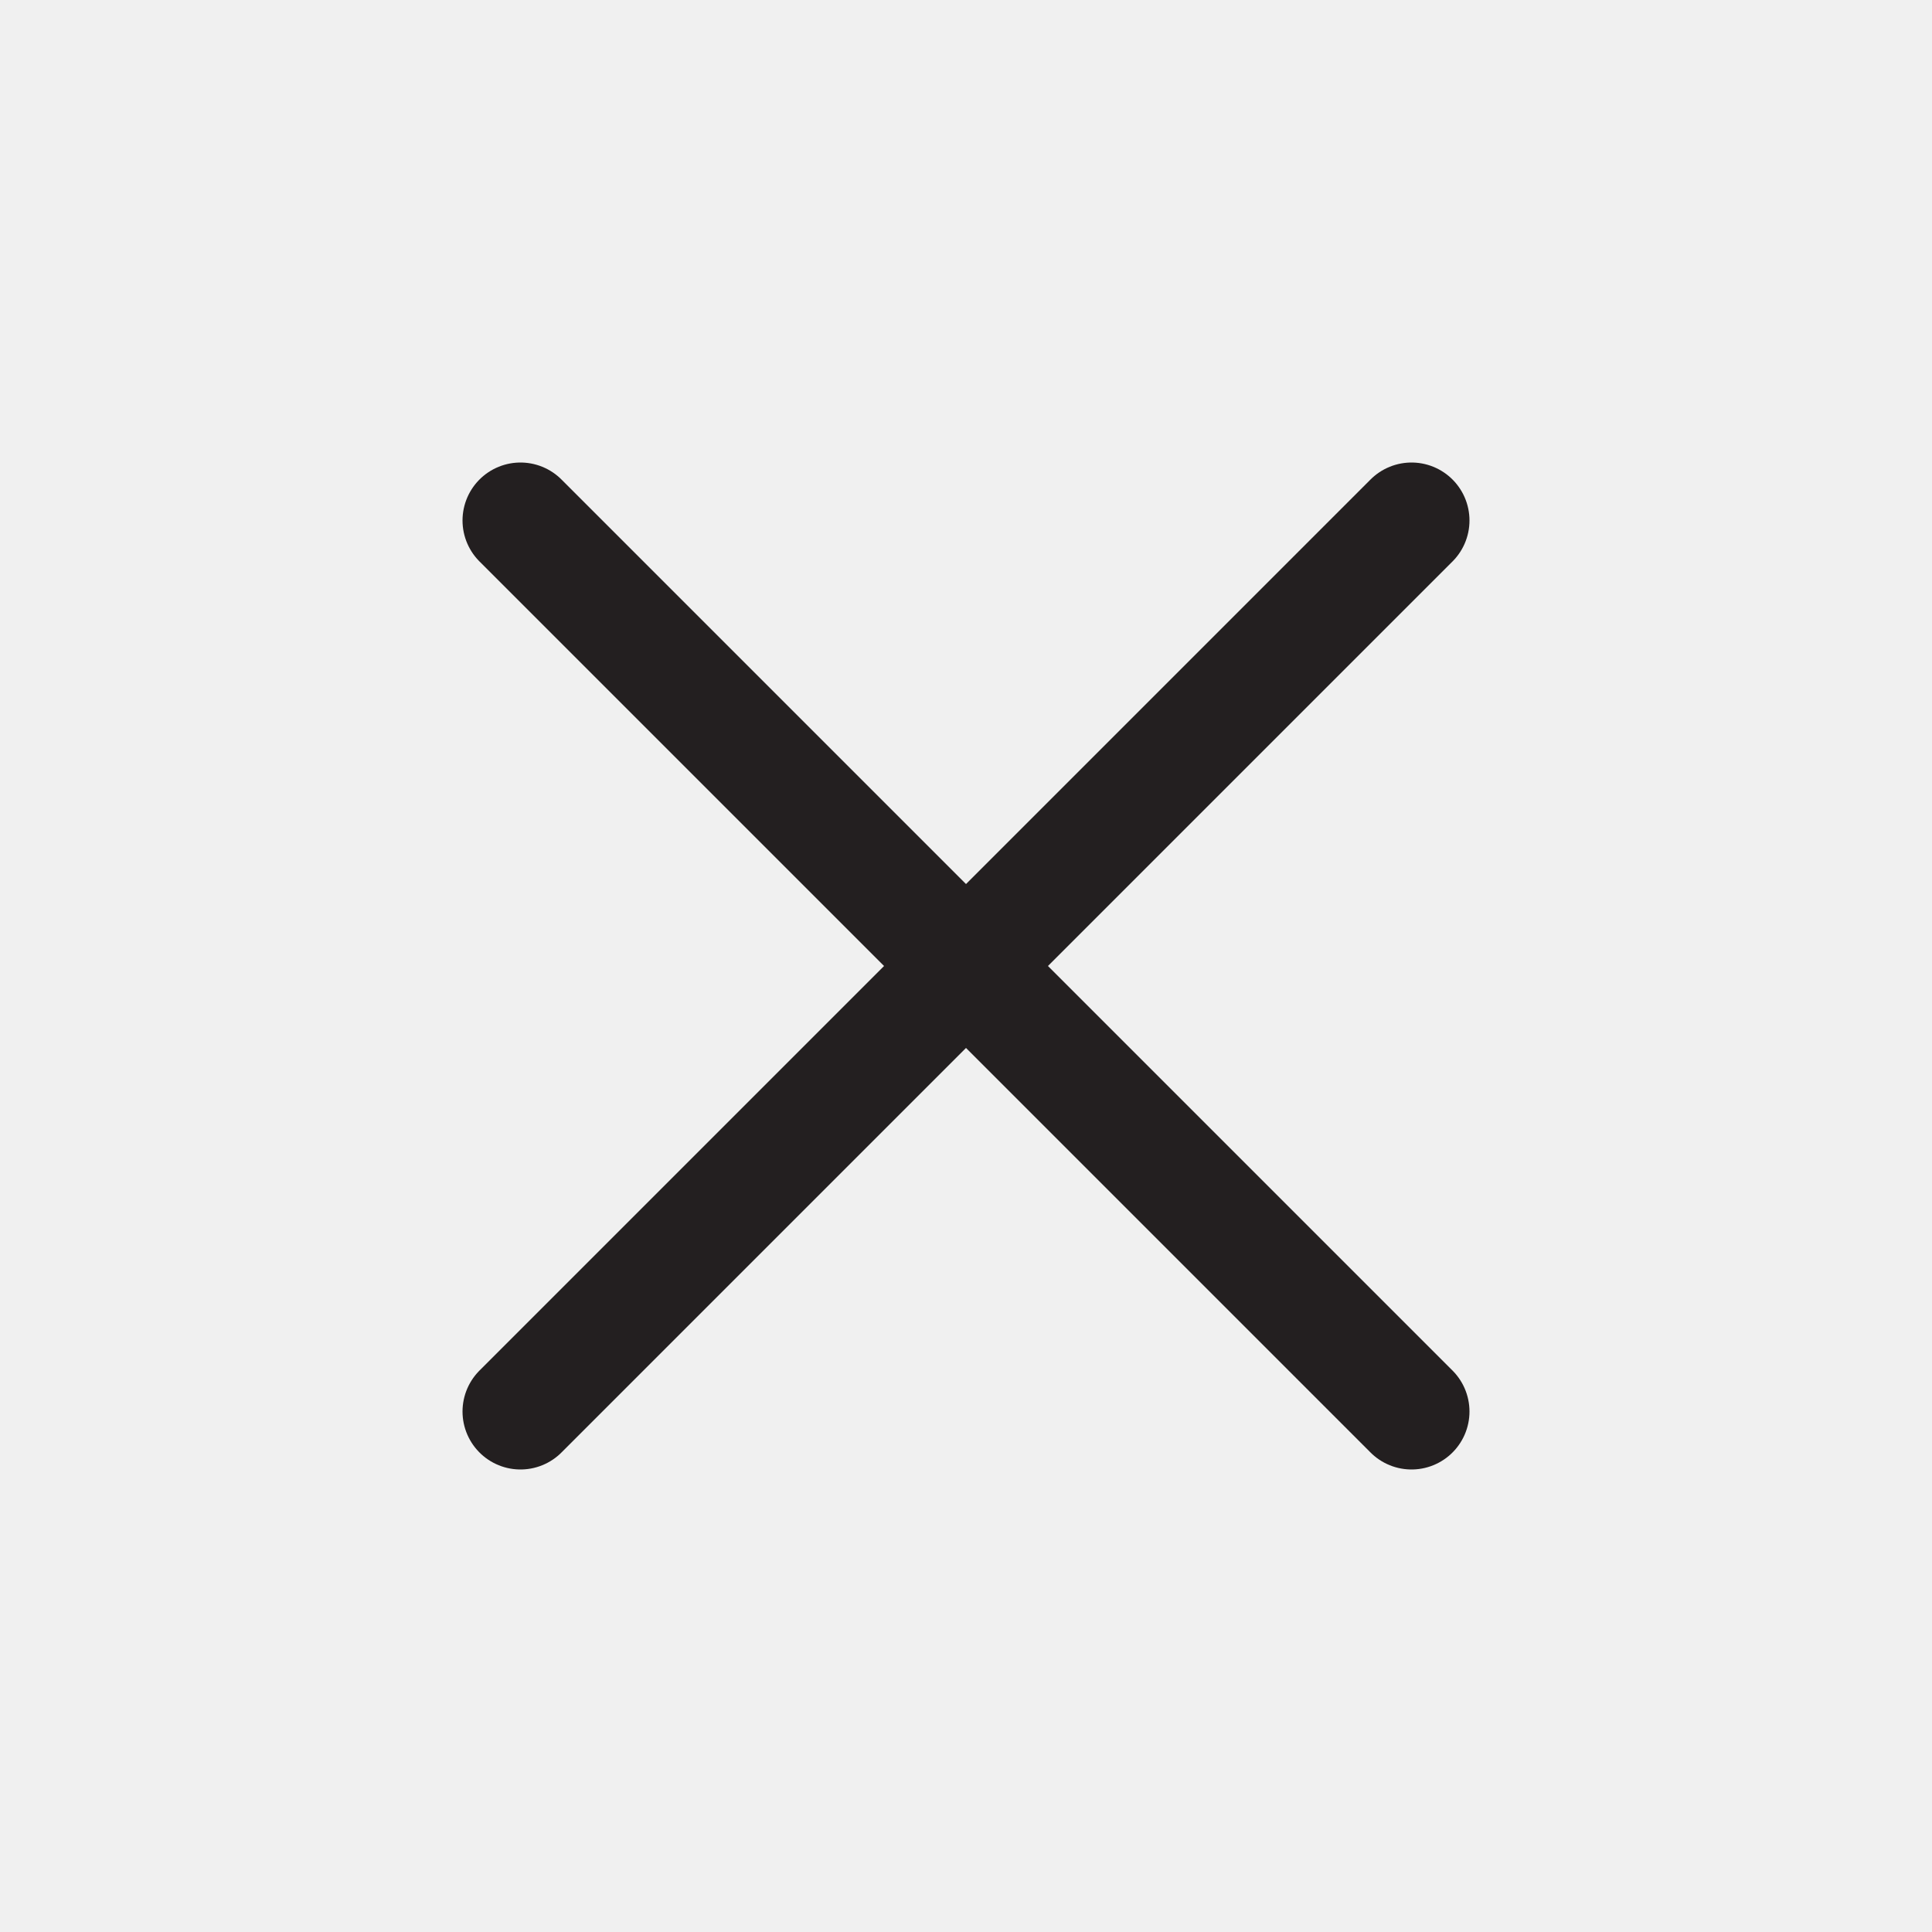
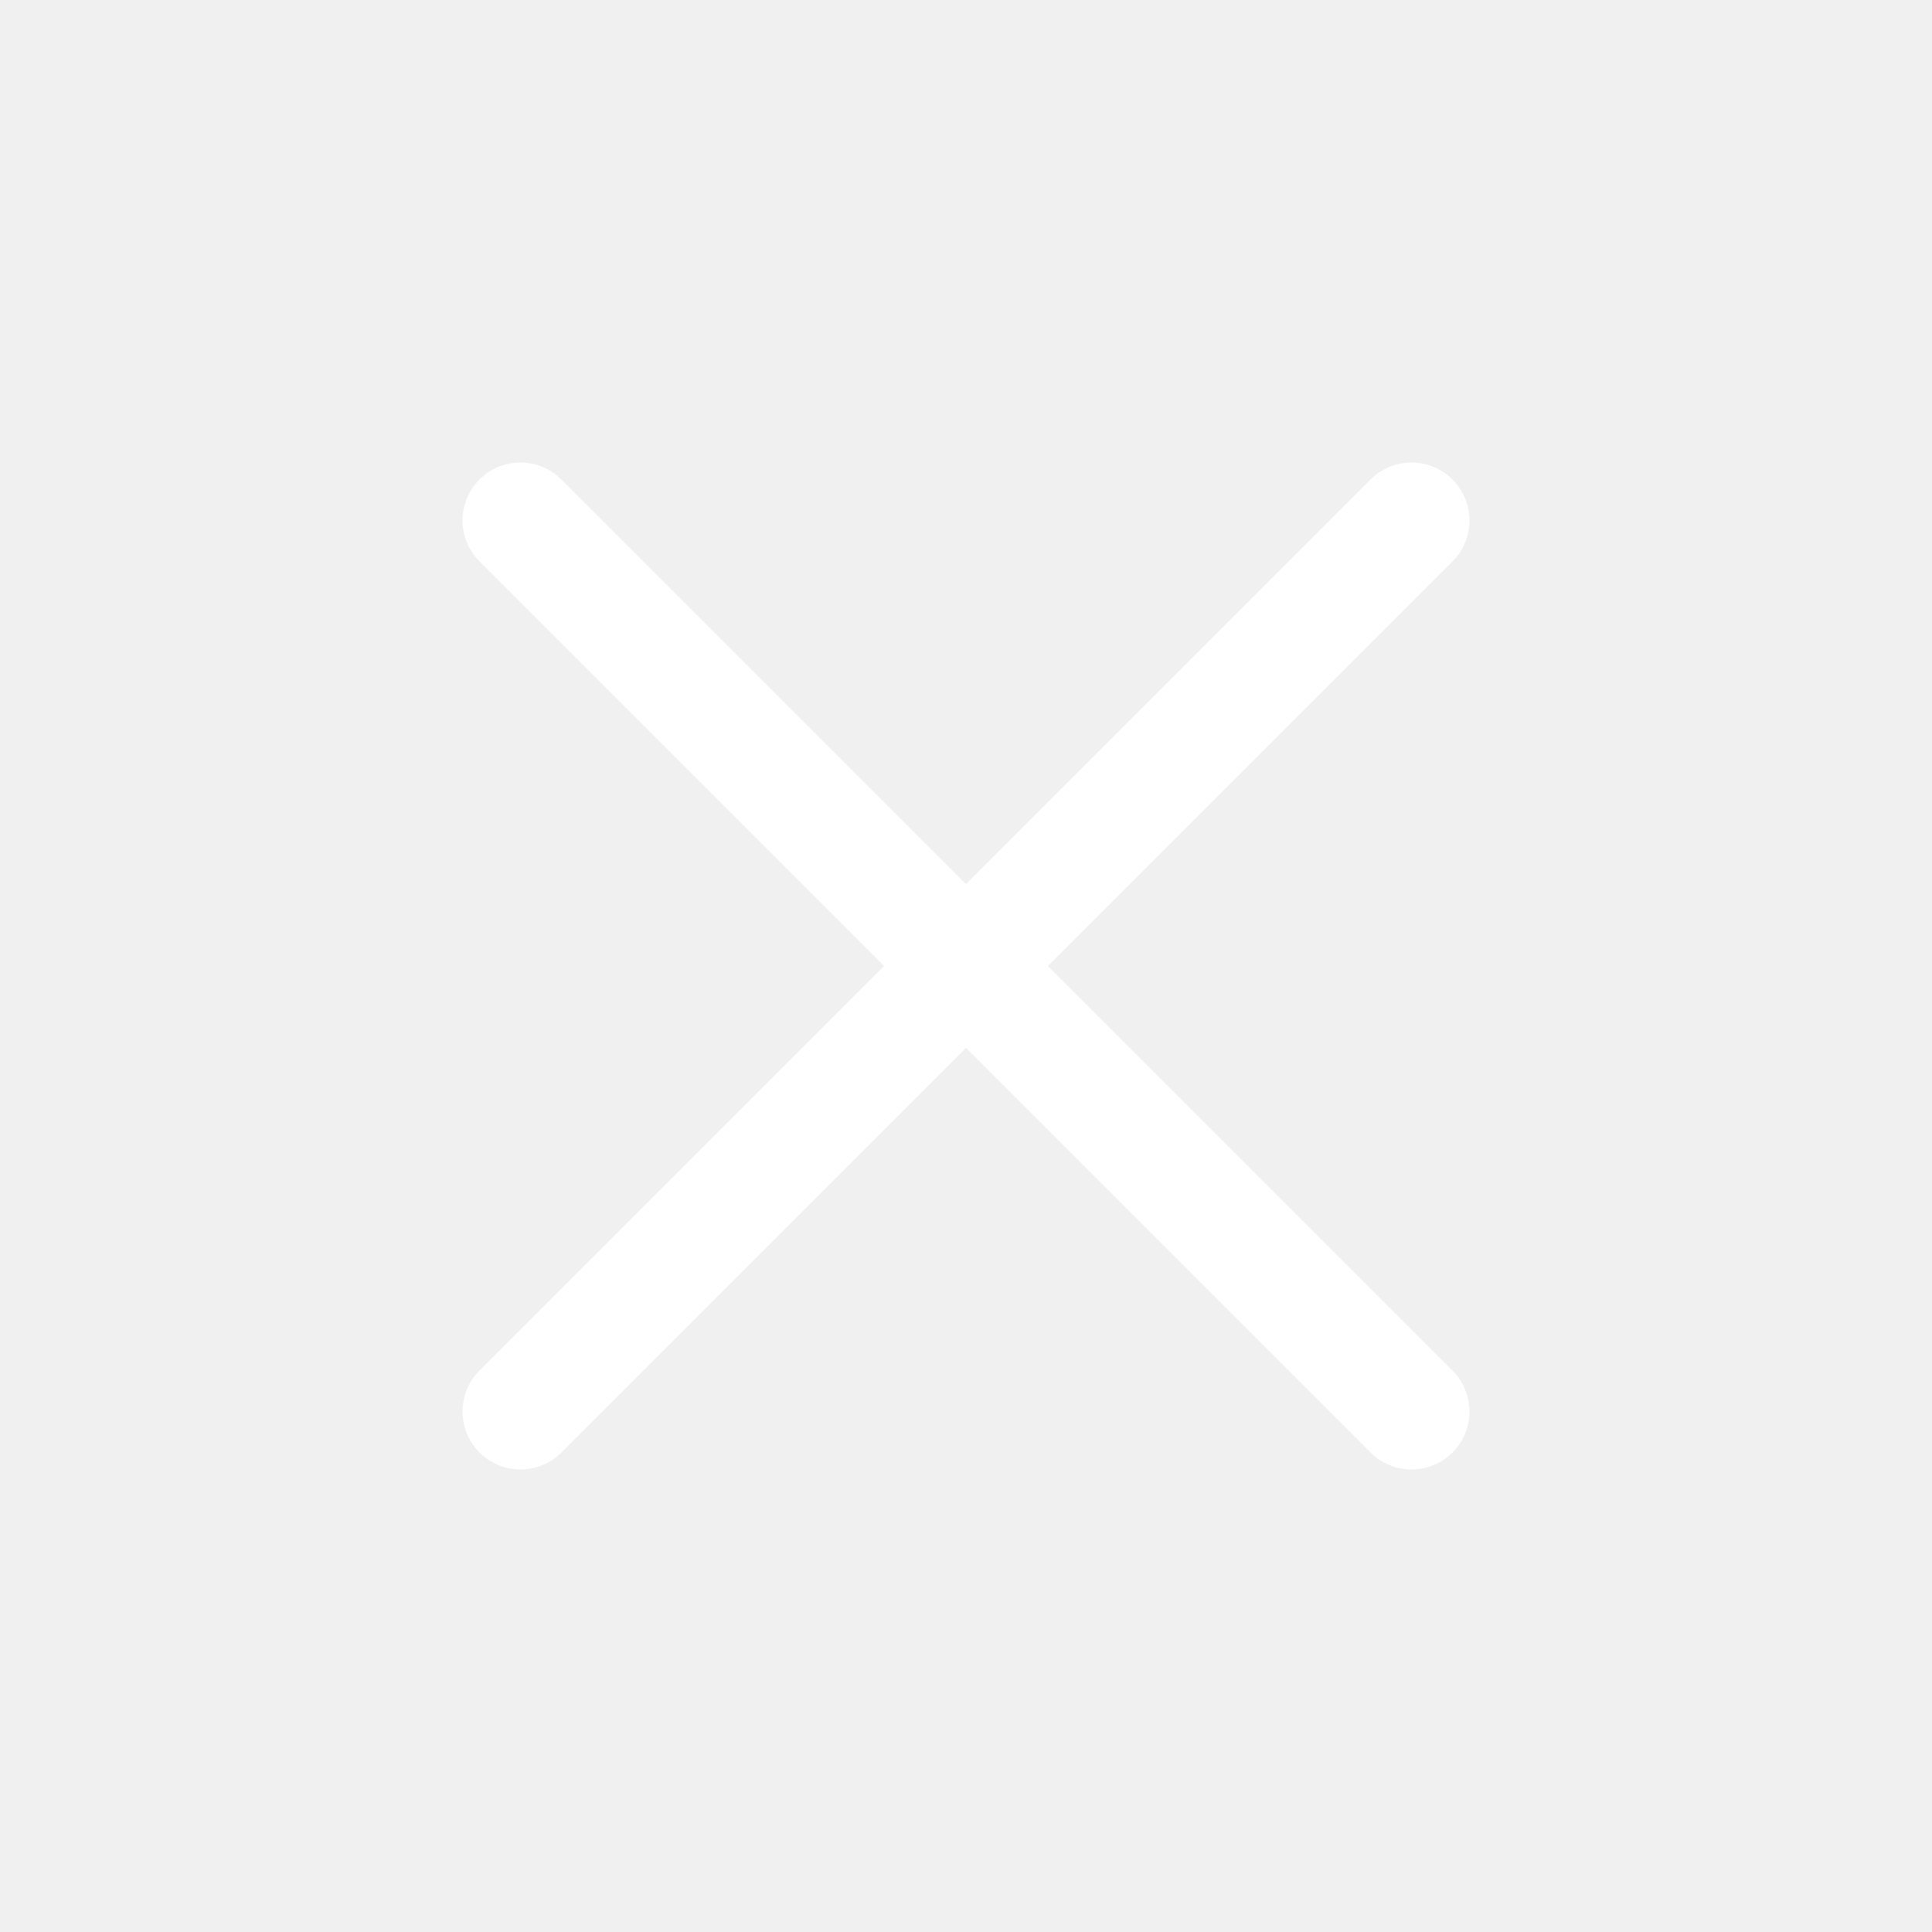
<svg xmlns="http://www.w3.org/2000/svg" id="Layer_1" data-name="Layer 1" viewBox="0 0 100 100">
  <defs>
-     <style>.cls-1{fill:none;stroke:#231f20;stroke-linecap:round;stroke-linejoin:round;stroke-width:6px;}</style>
+     <style>.cls-1{fill:none;stroke:#fff;stroke-linecap:round;stroke-linejoin:round;stroke-width:6px;}</style>
  </defs>
  <line class="cls-1" x1="26.94" y1="73.06" x2="73.06" y2="26.94" />
  <line class="cls-1" x1="73.06" y1="73.06" x2="26.94" y2="26.94" />
</svg>
